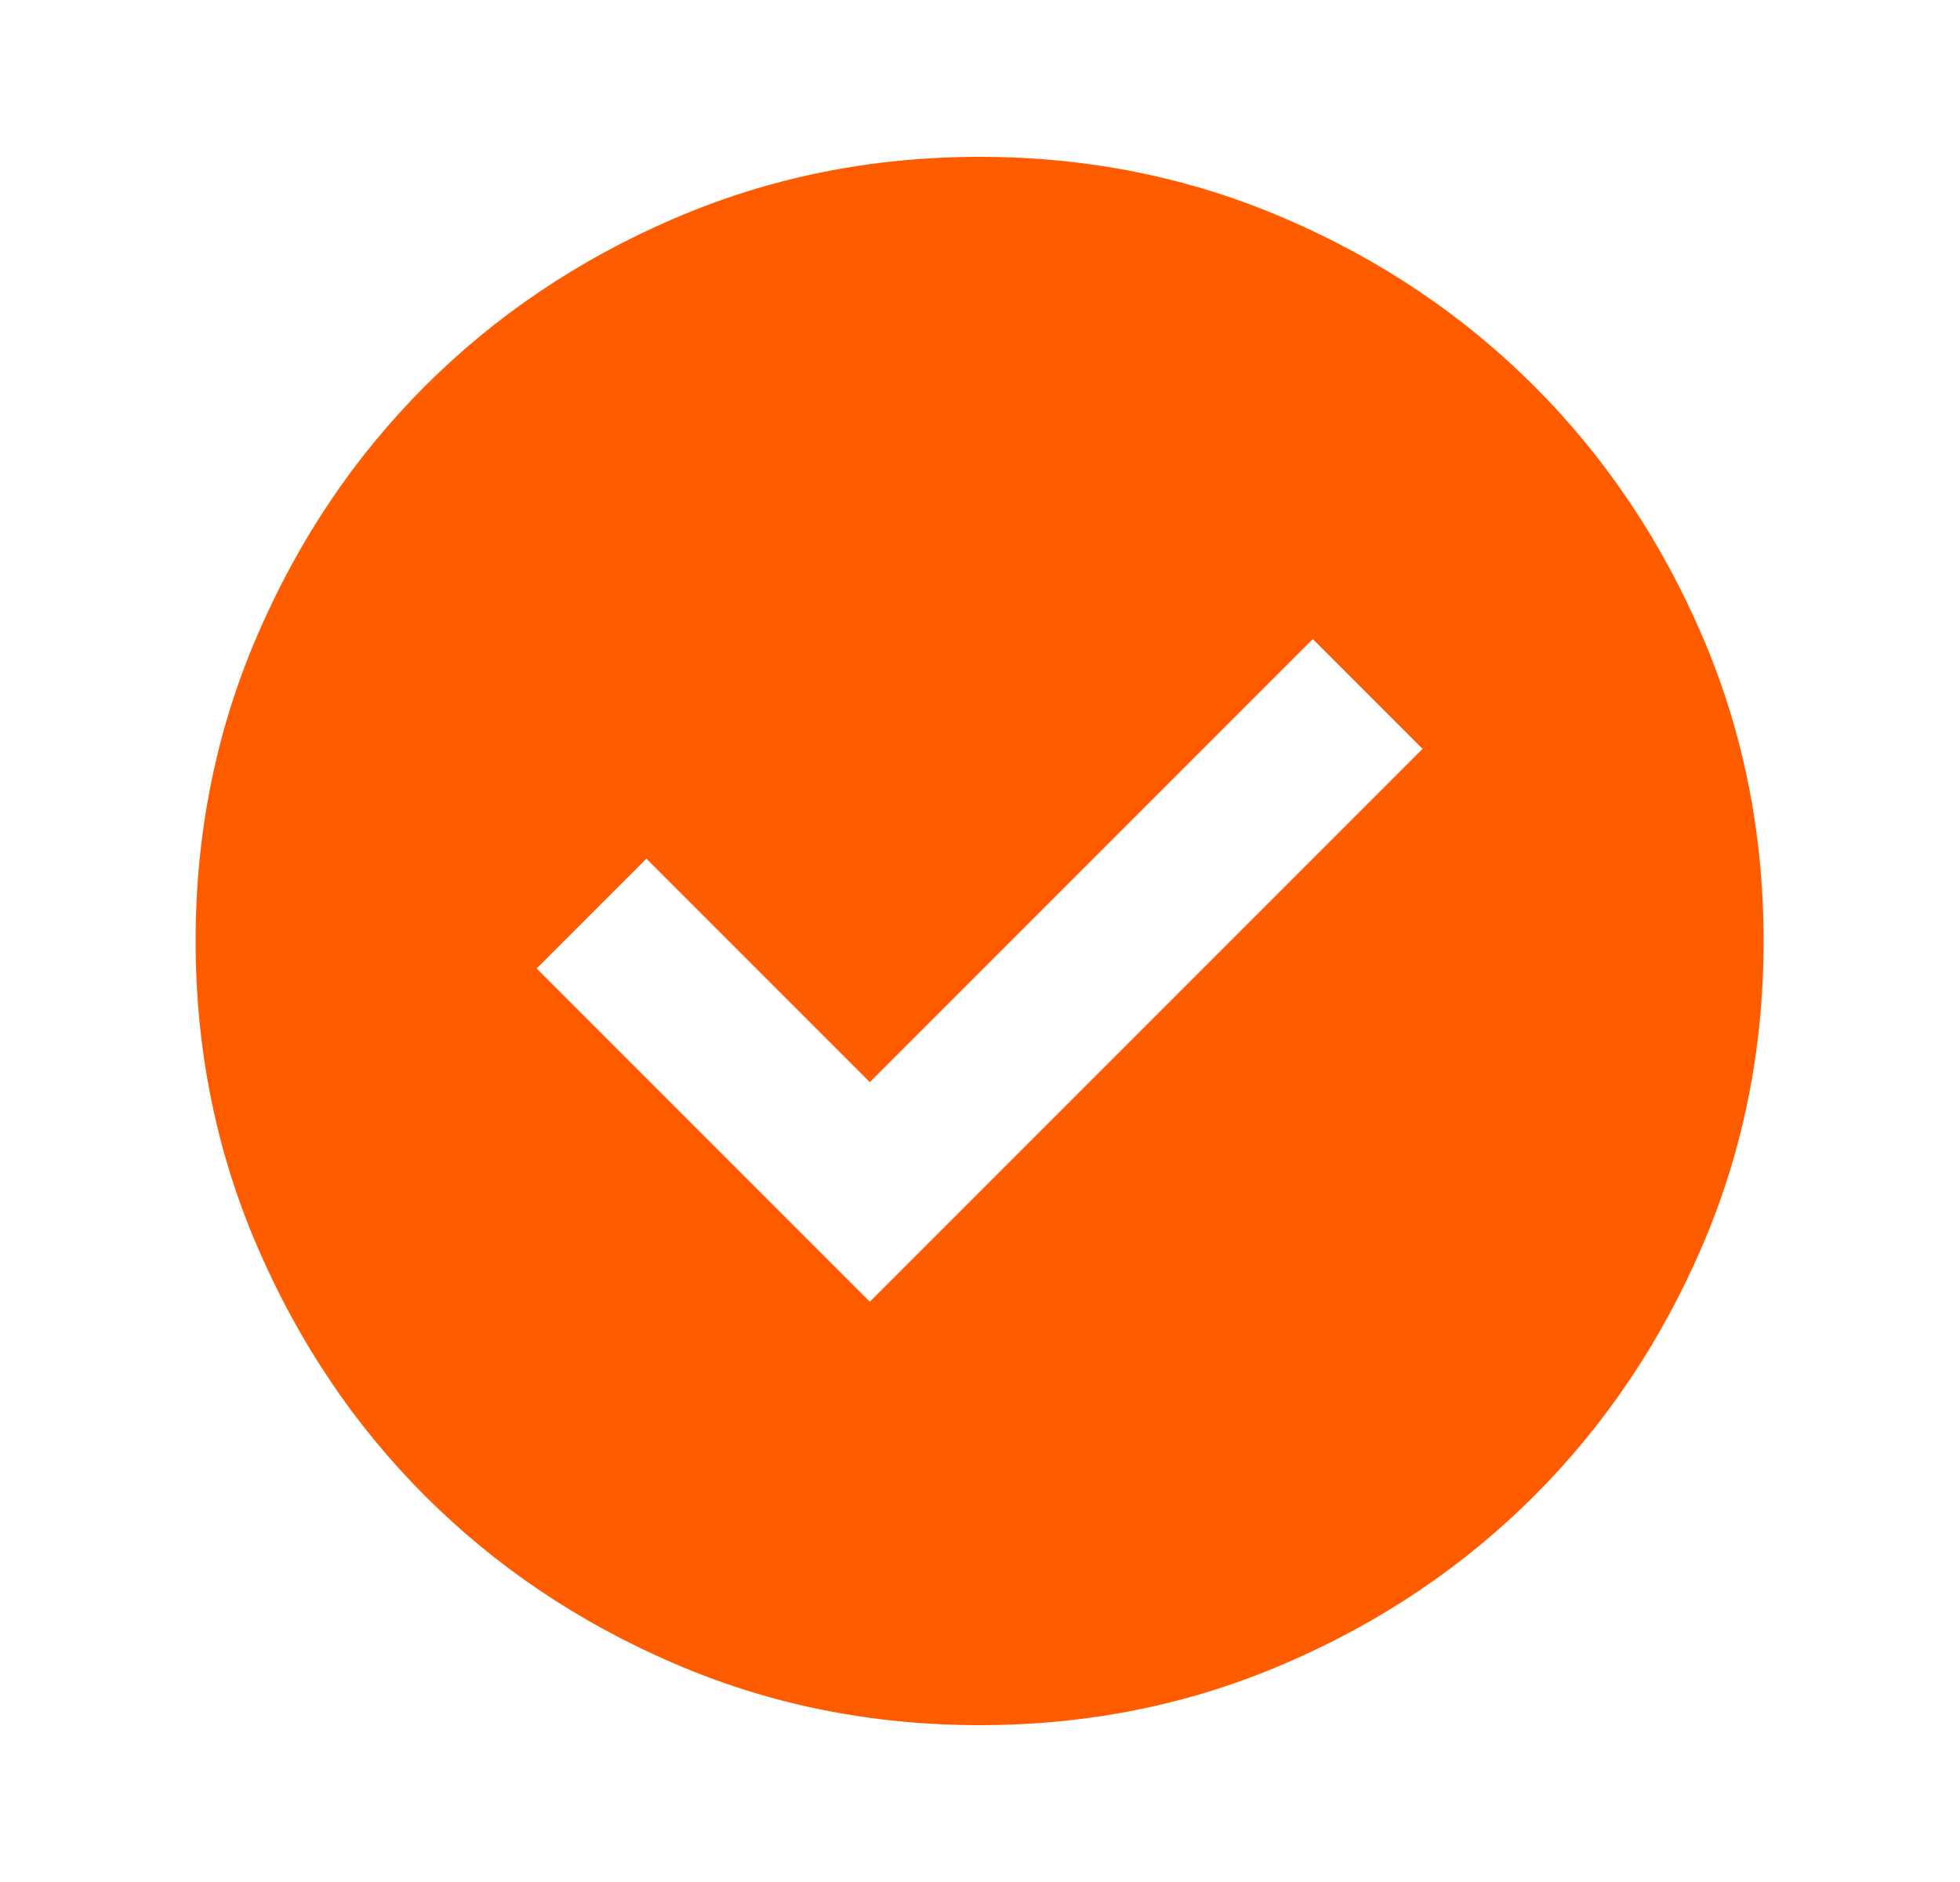
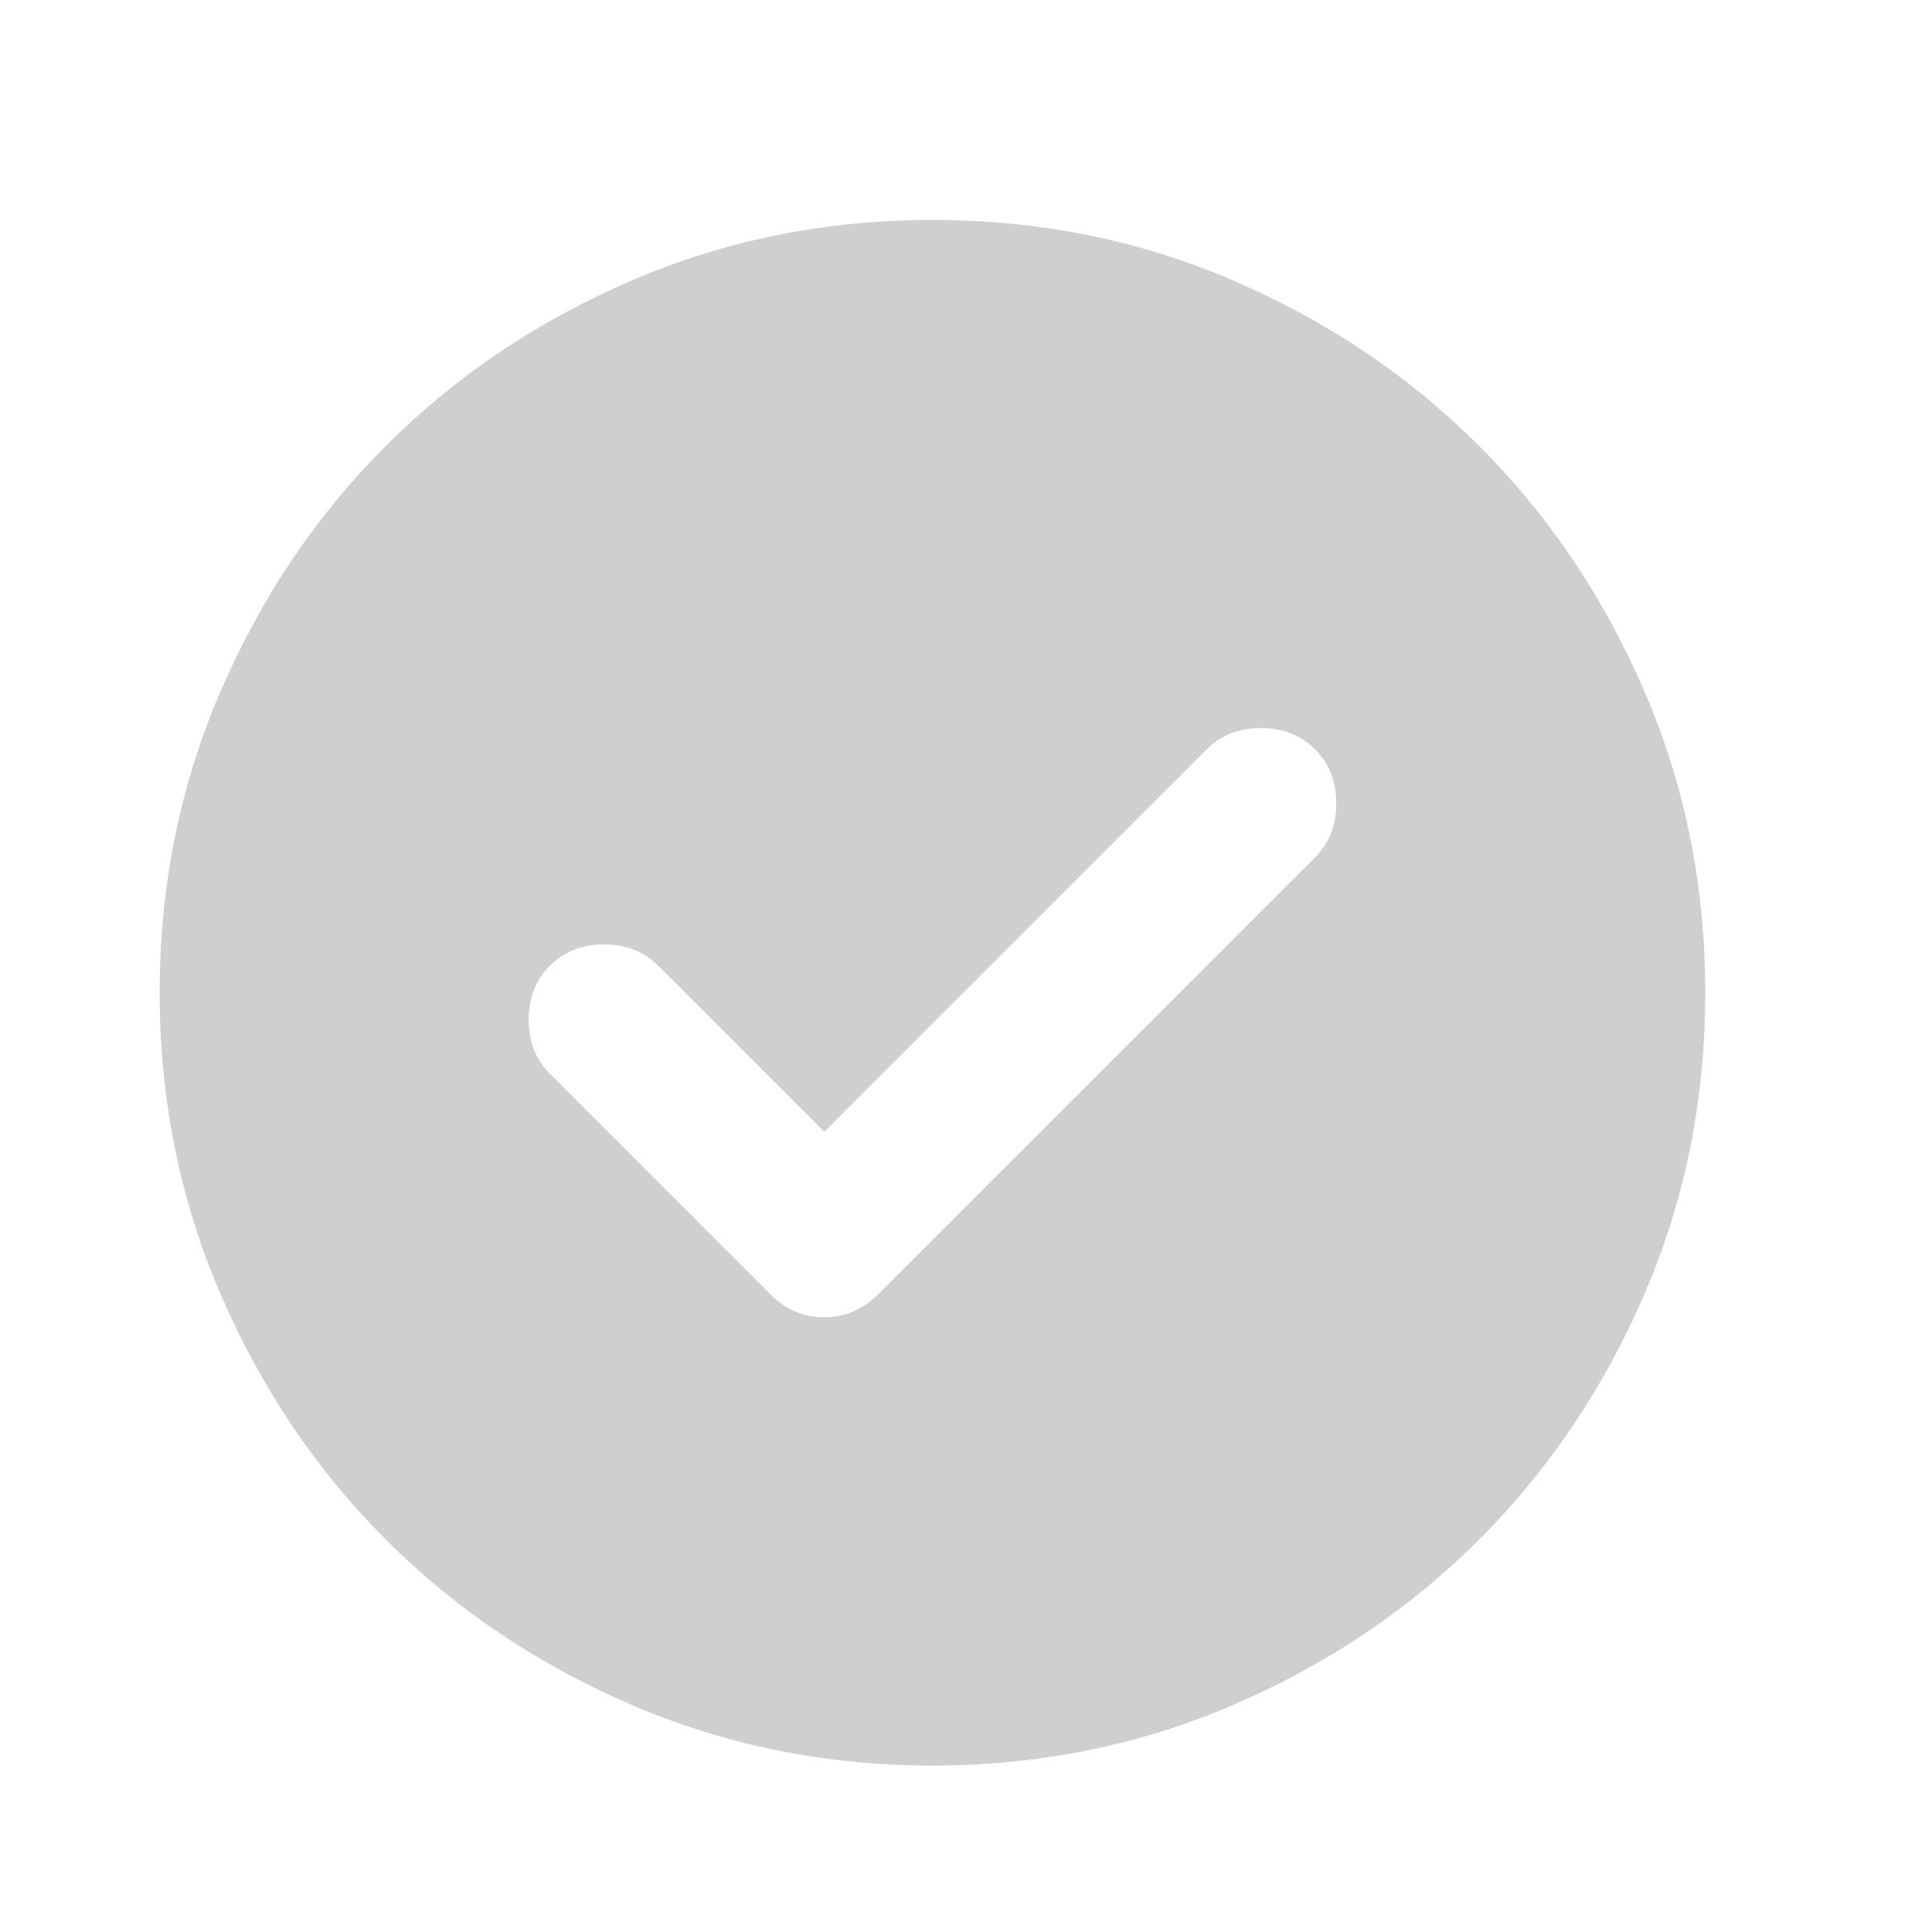
- <svg xmlns="http://www.w3.org/2000/svg" width="25" height="24" viewBox="0 0 25 24" fill="none">
-   <mask id="mask0_2626_17853" style="mask-type:alpha" maskUnits="userSpaceOnUse" x="0" y="0" width="25" height="24">
-     <rect x="0.495" width="24" height="24" fill="#FF6E1C" />
+ <svg xmlns="http://www.w3.org/2000/svg" width="25" height="25" viewBox="0 0 25 25" fill="none">
+   <mask id="mask0_5301_31041" style="mask-type:alpha" maskUnits="userSpaceOnUse" x="0" y="0" width="25" height="25">
+     <rect x="0.066" y="0.846" width="24" height="24" fill="#CFCFCF" />
  </mask>
-   <g mask="url(#mask0_2626_17853)">
-     <path d="M11.095 16.6L18.145 9.55L16.745 8.15L11.095 13.8L8.245 10.95L6.845 12.35L11.095 16.6ZM12.495 22C11.112 22 9.812 21.738 8.595 21.212C7.378 20.688 6.32 19.975 5.42 19.075C4.52 18.175 3.808 17.117 3.283 15.9C2.758 14.683 2.495 13.383 2.495 12C2.495 10.617 2.758 9.317 3.283 8.1C3.808 6.883 4.52 5.825 5.42 4.925C6.32 4.025 7.378 3.312 8.595 2.788C9.812 2.263 11.112 2 12.495 2C13.879 2 15.178 2.263 16.395 2.788C17.612 3.312 18.67 4.025 19.57 4.925C20.47 5.825 21.183 6.883 21.708 8.1C22.233 9.317 22.495 10.617 22.495 12C22.495 13.383 22.233 14.683 21.708 15.9C21.183 17.117 20.47 18.175 19.57 19.075C18.67 19.975 17.612 20.688 16.395 21.212C15.178 21.738 13.879 22 12.495 22Z" fill="#FF5C00" />
+   <g mask="url(#mask0_5301_31041)">
+     <path d="M10.666 14.646L8.516 12.496C8.333 12.312 8.1 12.221 7.816 12.221C7.533 12.221 7.3 12.312 7.116 12.496C6.933 12.679 6.841 12.912 6.841 13.196C6.841 13.479 6.933 13.712 7.116 13.896L9.966 16.746C10.166 16.946 10.399 17.046 10.666 17.046C10.933 17.046 11.166 16.946 11.366 16.746L17.016 11.096C17.2 10.912 17.291 10.679 17.291 10.396C17.291 10.112 17.2 9.879 17.016 9.696C16.833 9.512 16.599 9.421 16.316 9.421C16.033 9.421 15.8 9.512 15.616 9.696L10.666 14.646ZM12.066 22.846C10.683 22.846 9.383 22.583 8.166 22.058C6.949 21.533 5.891 20.821 4.991 19.921C4.091 19.021 3.379 17.962 2.854 16.746C2.329 15.529 2.066 14.229 2.066 12.846C2.066 11.462 2.329 10.162 2.854 8.946C3.379 7.729 4.091 6.671 4.991 5.771C5.891 4.871 6.949 4.158 8.166 3.633C9.383 3.108 10.683 2.846 12.066 2.846C13.45 2.846 14.749 3.108 15.966 3.633C17.183 4.158 18.241 4.871 19.141 5.771C20.041 6.671 20.754 7.729 21.279 8.946C21.804 10.162 22.066 11.462 22.066 12.846C22.066 14.229 21.804 15.529 21.279 16.746C20.754 17.962 20.041 19.021 19.141 19.921C18.241 20.821 17.183 21.533 15.966 22.058C14.749 22.583 13.45 22.846 12.066 22.846Z" fill="#CFCFCF" />
  </g>
</svg>
